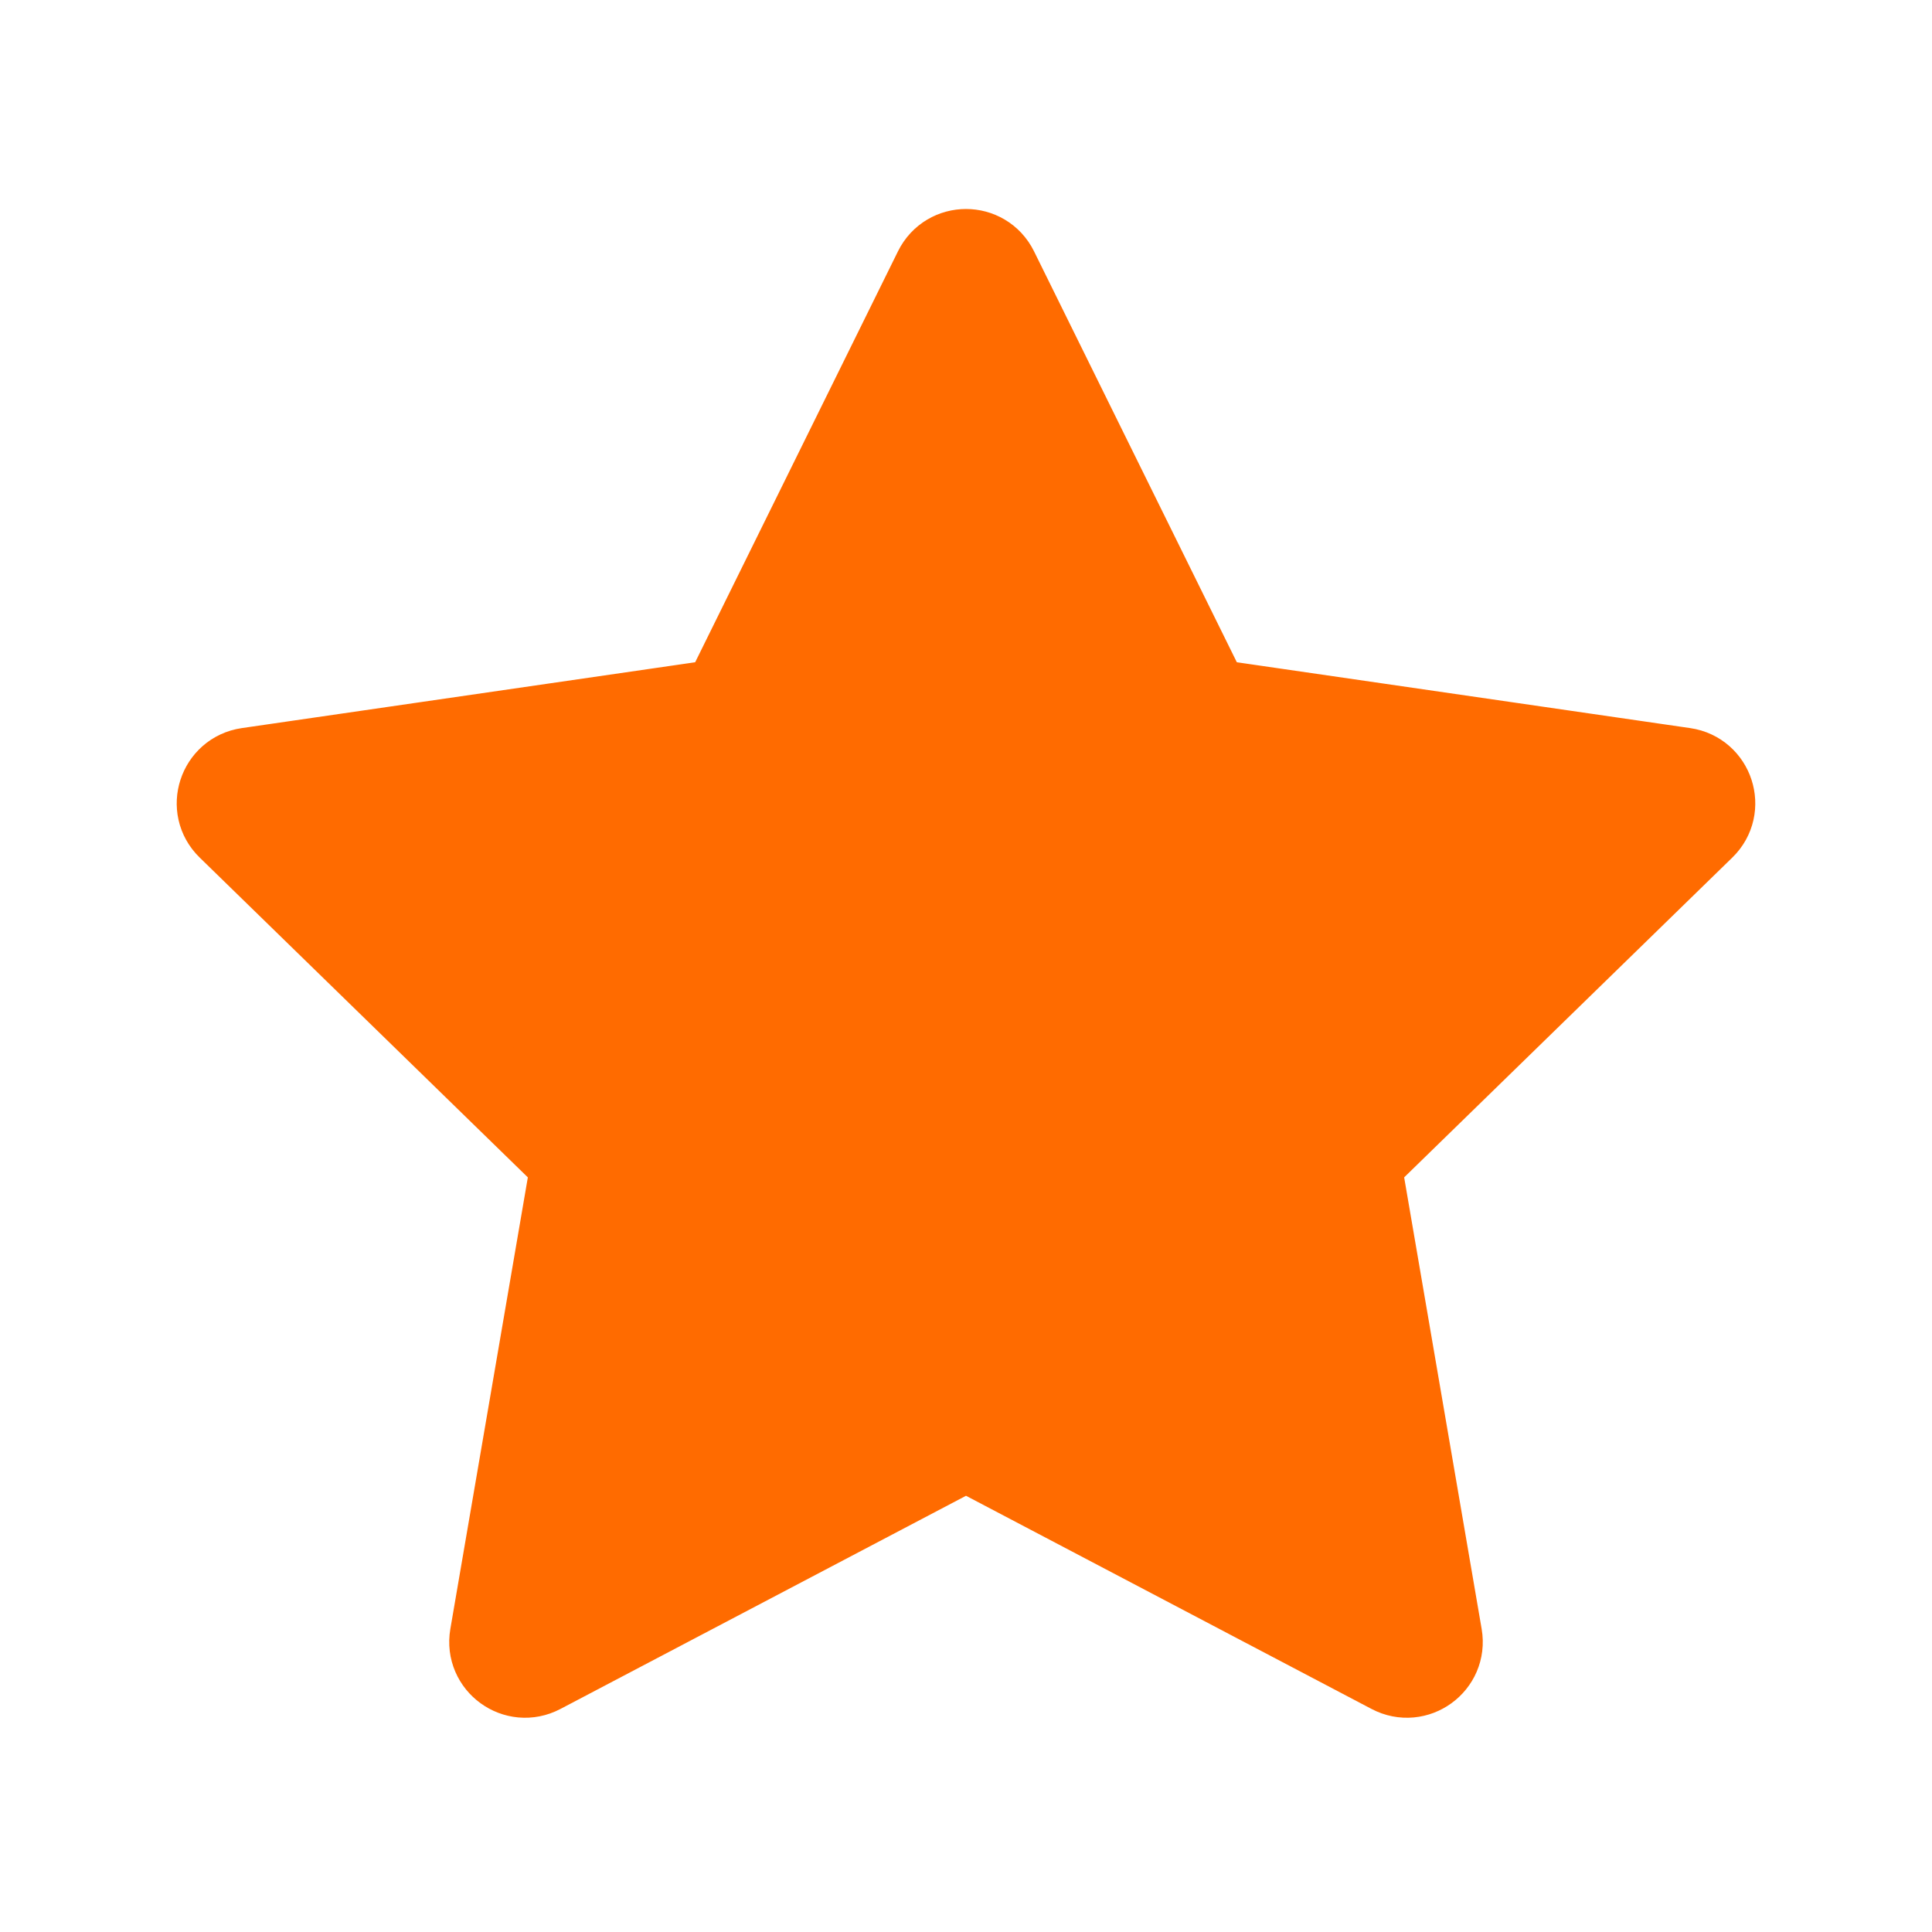
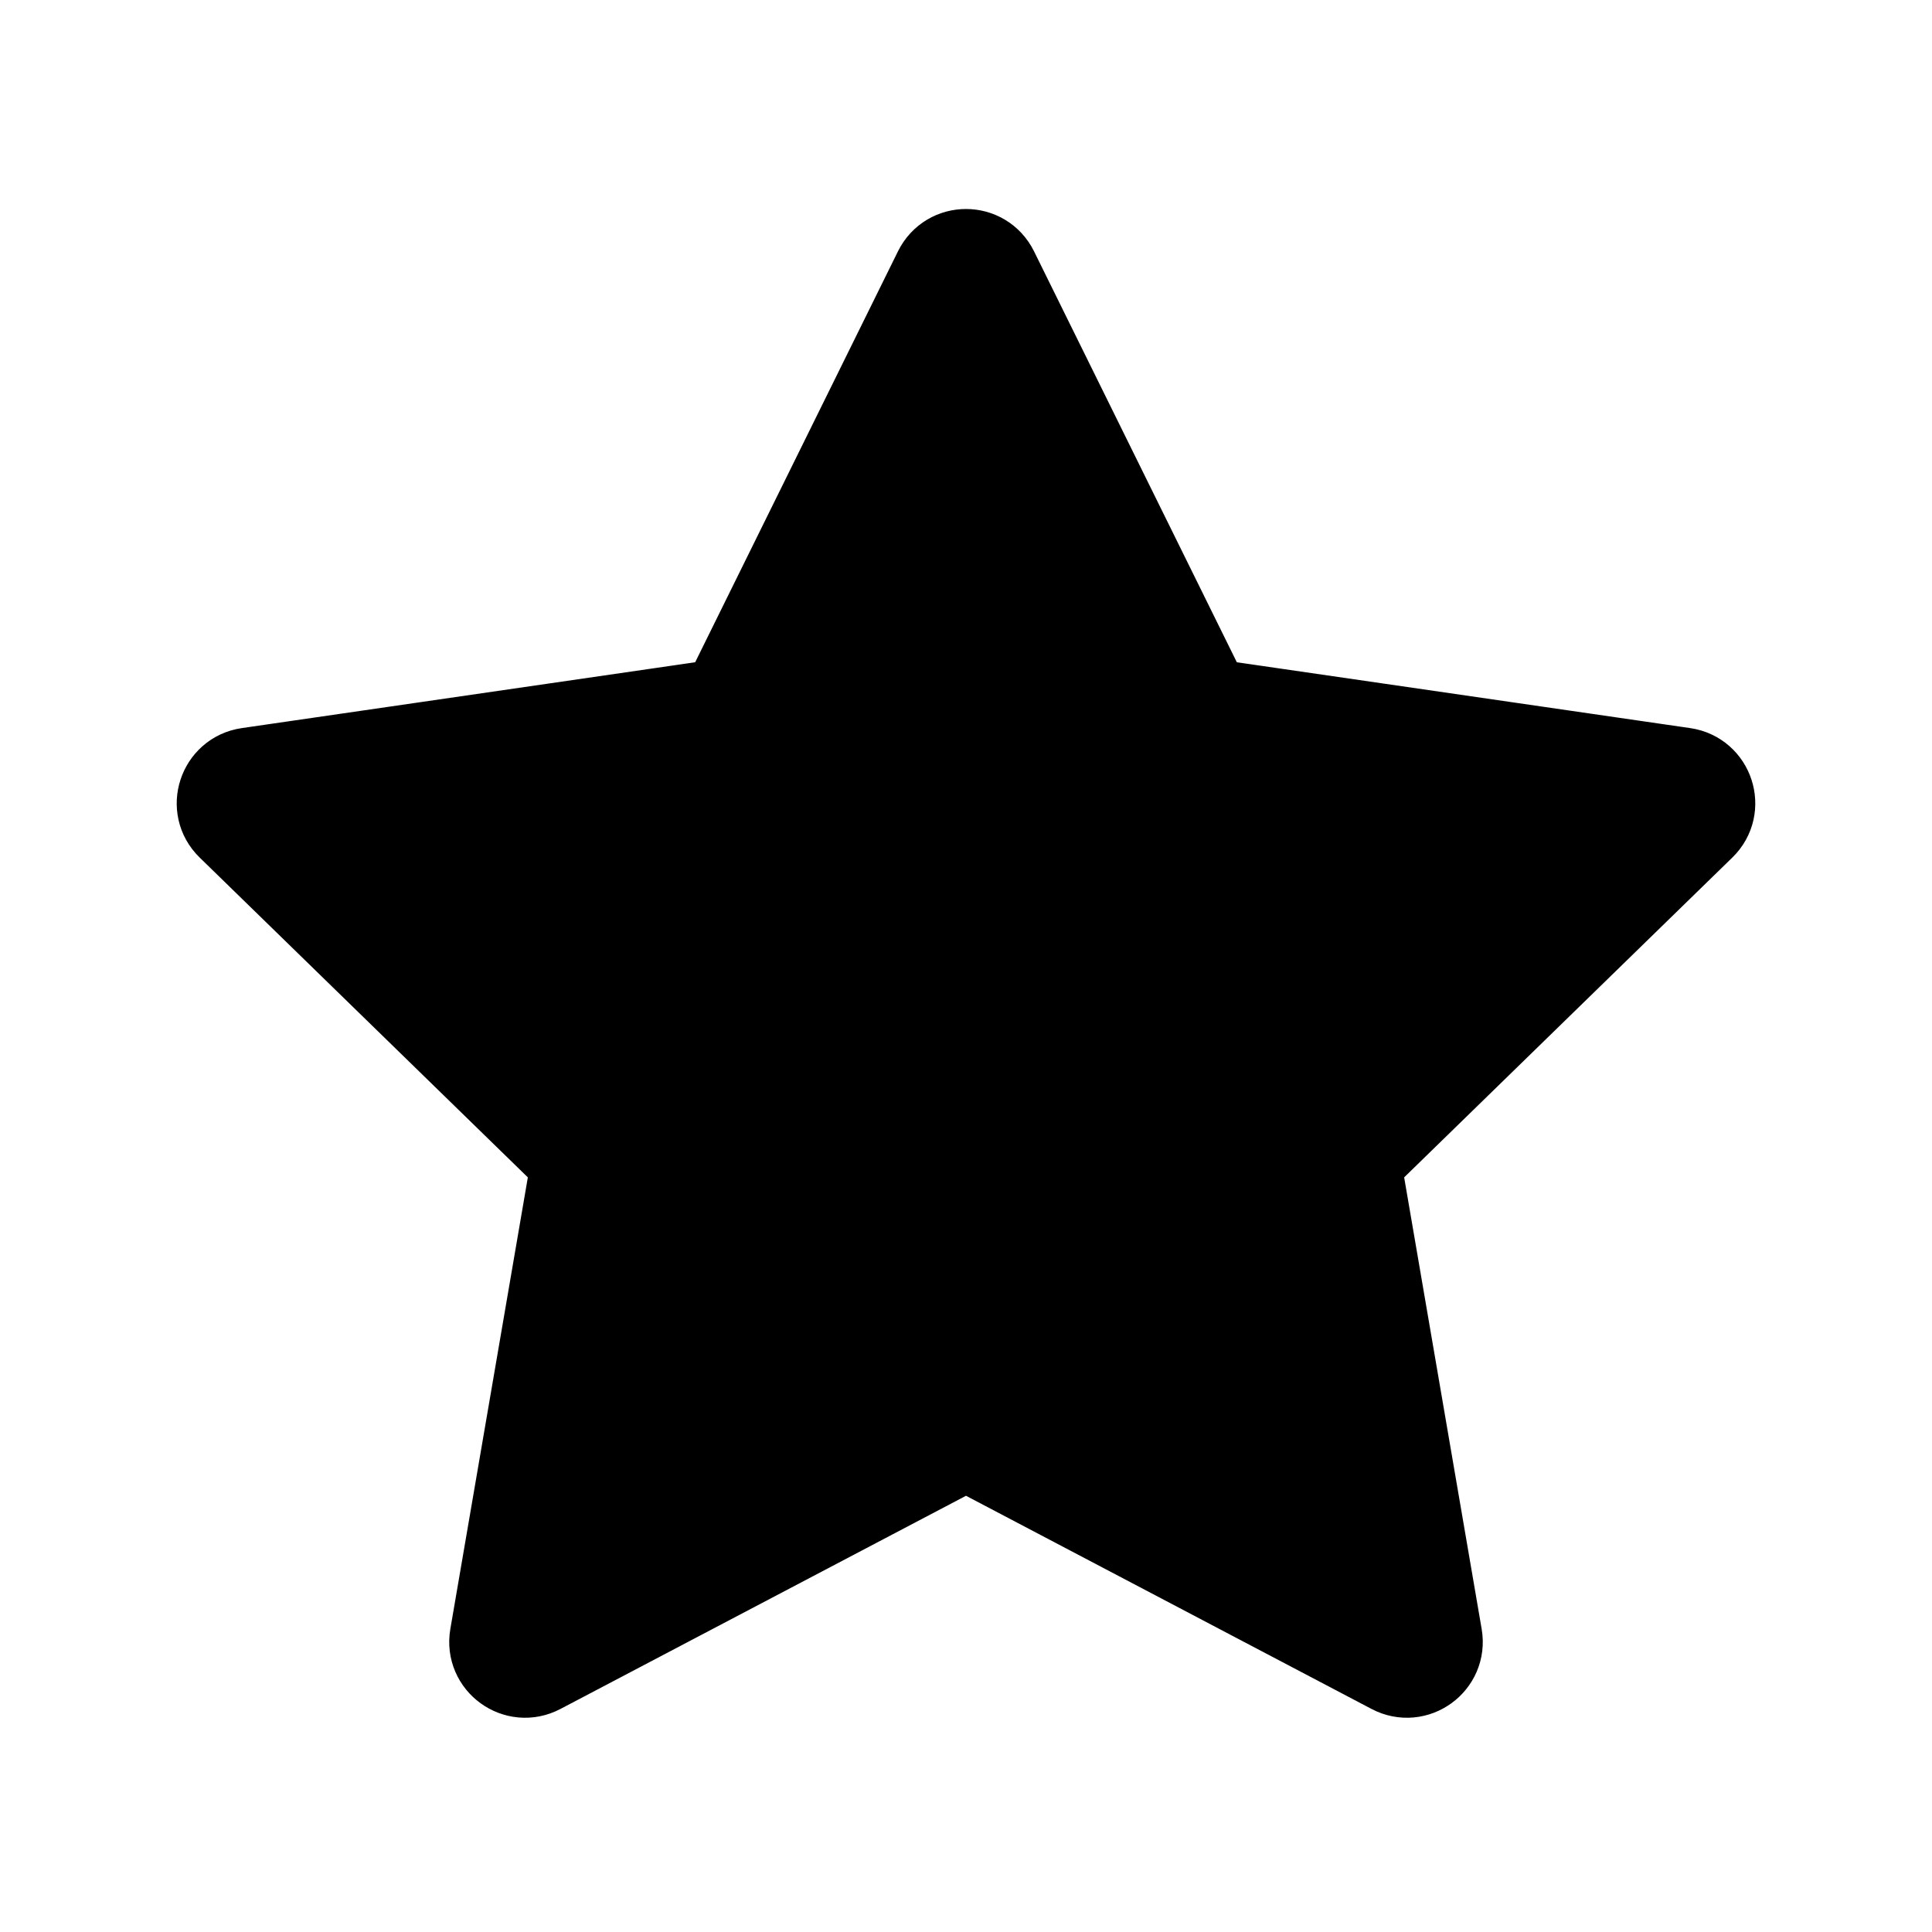
<svg xmlns="http://www.w3.org/2000/svg" width="14" height="14" viewBox="0 0 14 14" fill="none">
-   <path d="M6.776 1.954C6.868 1.768 7.132 1.768 7.224 1.954L8.705 4.955C8.742 5.029 8.812 5.08 8.893 5.092L12.205 5.573C12.41 5.603 12.492 5.855 12.344 5.999L9.947 8.335C9.888 8.393 9.861 8.475 9.875 8.557L10.441 11.855C10.476 12.059 10.262 12.215 10.078 12.118L7.116 10.561C7.043 10.523 6.957 10.523 6.884 10.561L3.922 12.118C3.738 12.215 3.524 12.059 3.559 11.855L4.125 8.557C4.139 8.475 4.112 8.393 4.053 8.335L1.656 5.999C1.508 5.855 1.59 5.603 1.795 5.573L5.107 5.092C5.188 5.08 5.258 5.029 5.295 4.955L6.776 1.954Z" fill="#FF6B00" stroke="#FF6B00" stroke-width="0.6" />
+   <path d="M6.776 1.954C6.868 1.768 7.132 1.768 7.224 1.954L8.705 4.955C8.742 5.029 8.812 5.08 8.893 5.092L12.205 5.573C12.41 5.603 12.492 5.855 12.344 5.999L9.947 8.335C9.888 8.393 9.861 8.475 9.875 8.557L10.441 11.855C10.476 12.059 10.262 12.215 10.078 12.118L7.116 10.561C7.043 10.523 6.957 10.523 6.884 10.561L3.922 12.118C3.738 12.215 3.524 12.059 3.559 11.855L4.125 8.557C4.139 8.475 4.112 8.393 4.053 8.335L1.656 5.999C1.508 5.855 1.59 5.603 1.795 5.573L5.107 5.092C5.188 5.08 5.258 5.029 5.295 4.955L6.776 1.954Z" fill="#000" stroke="#000" stroke-width="0.6" />
</svg>
